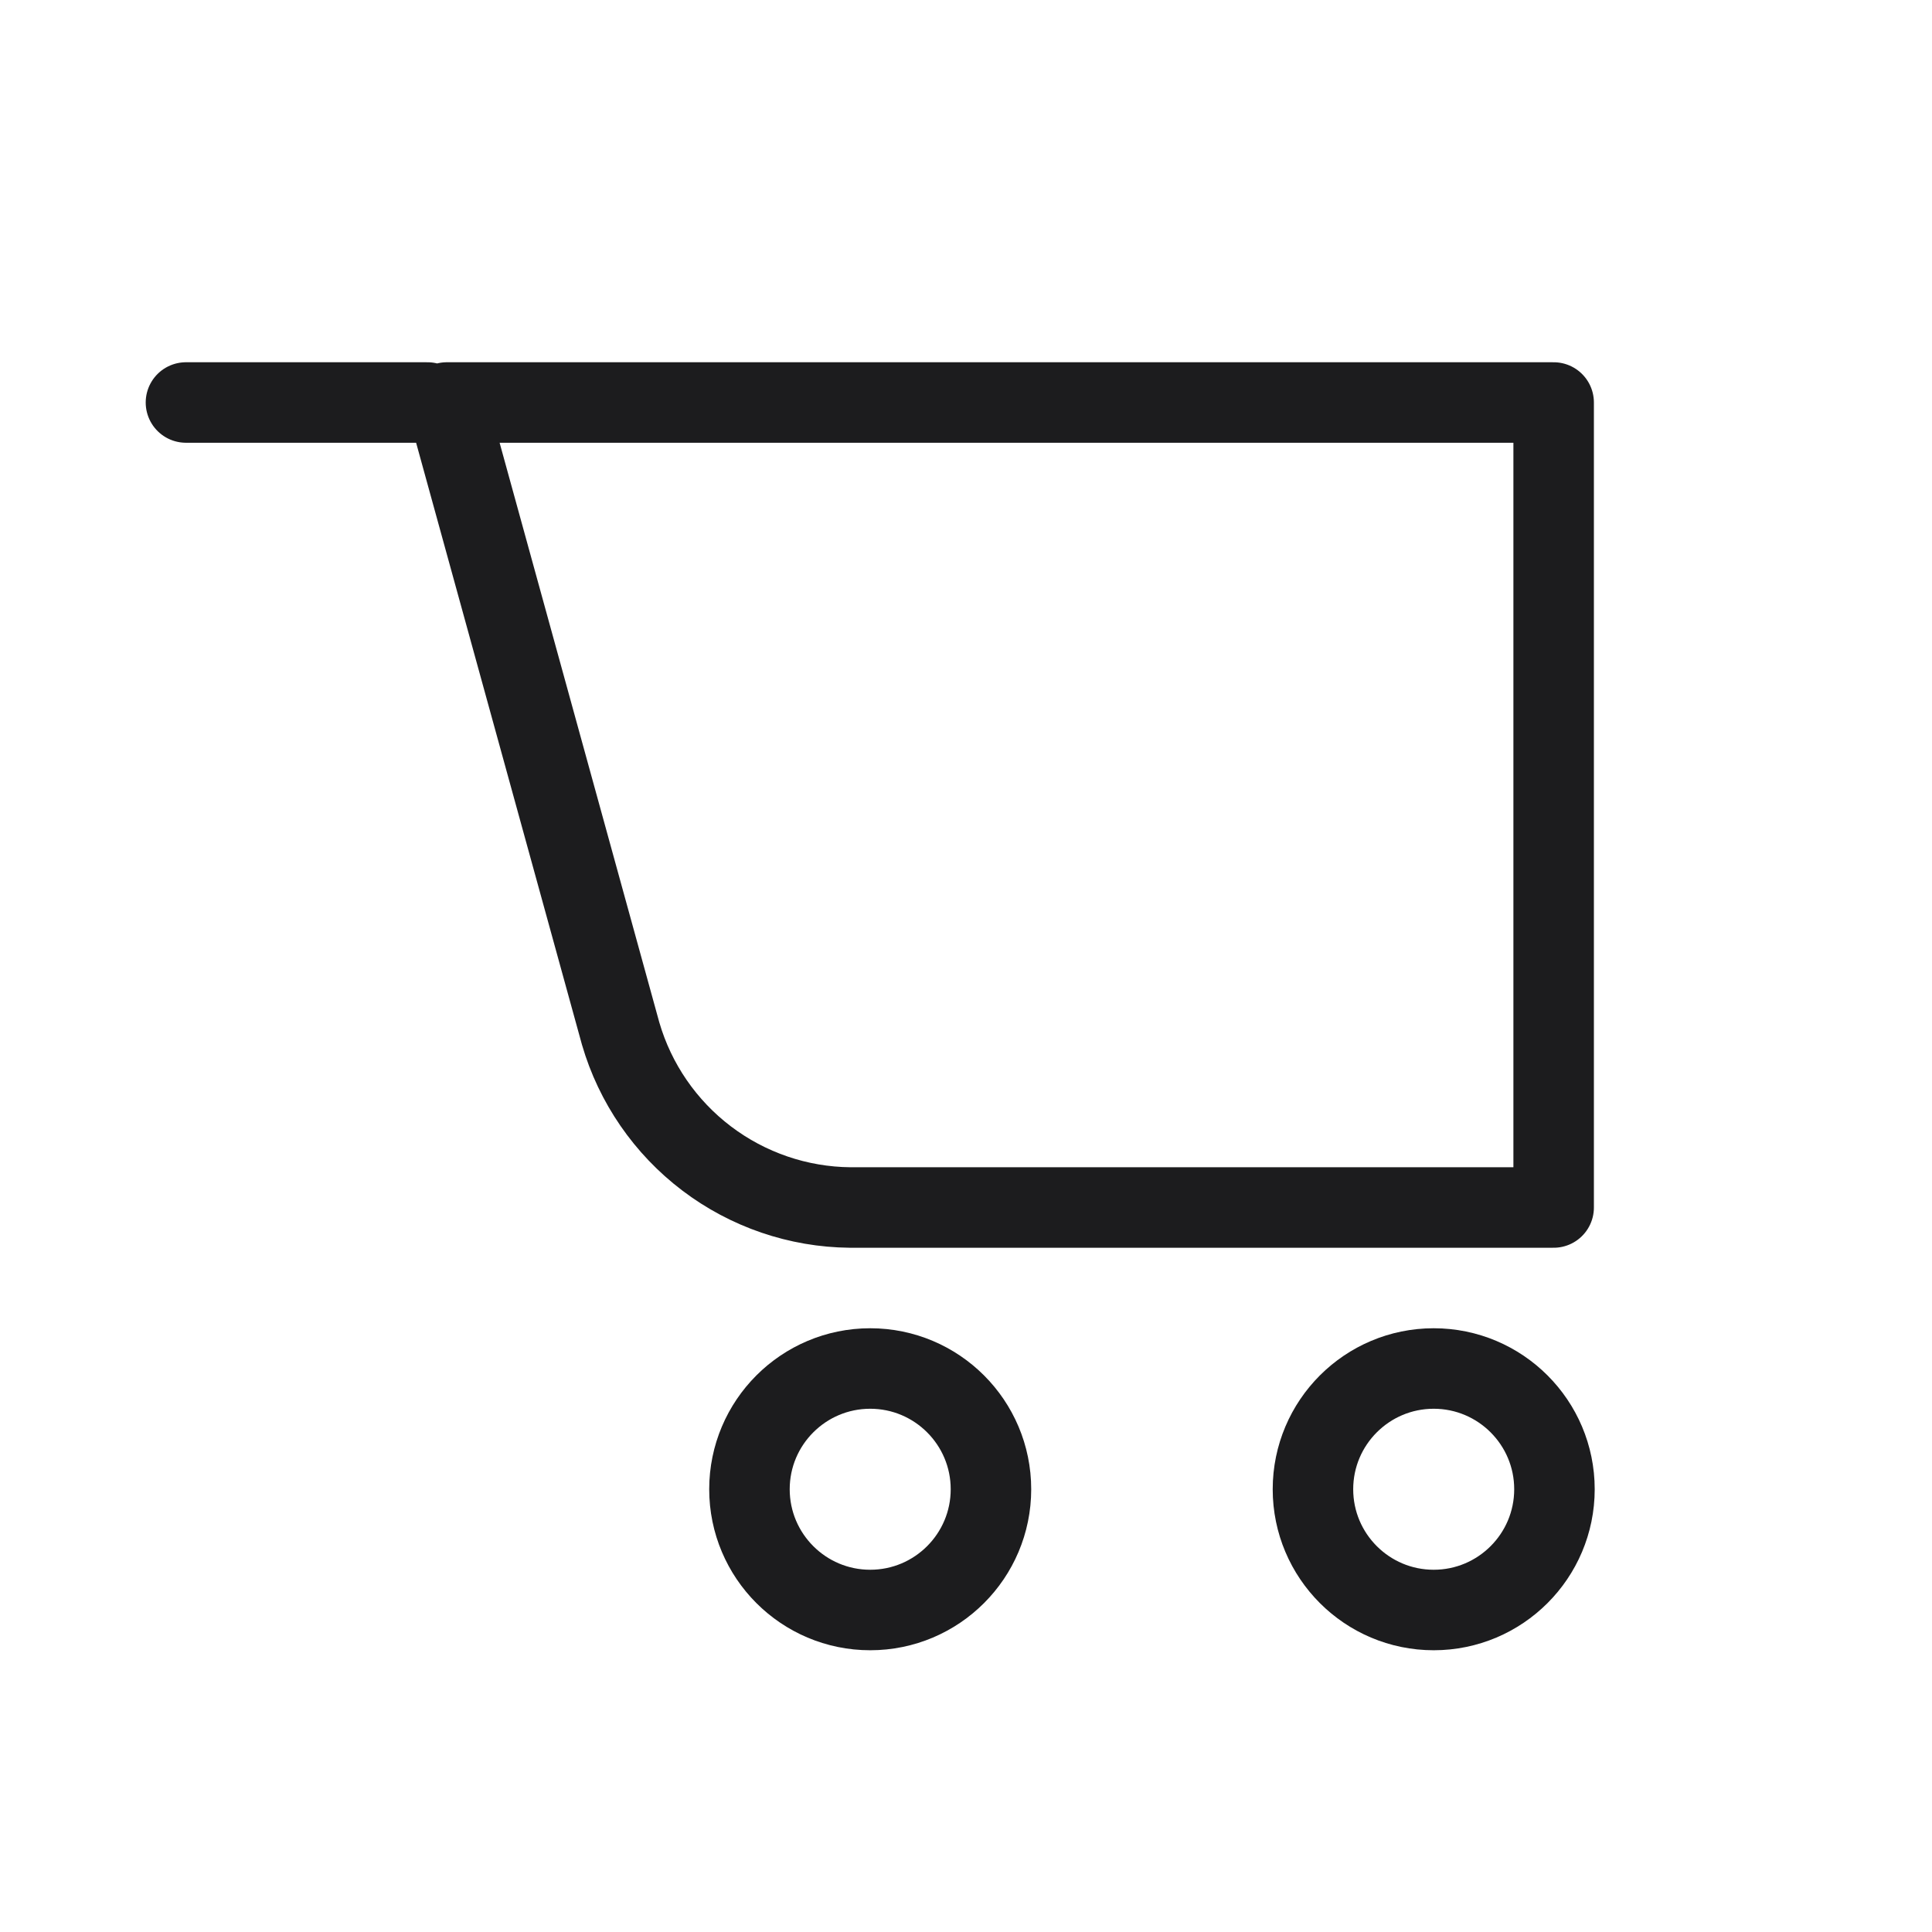
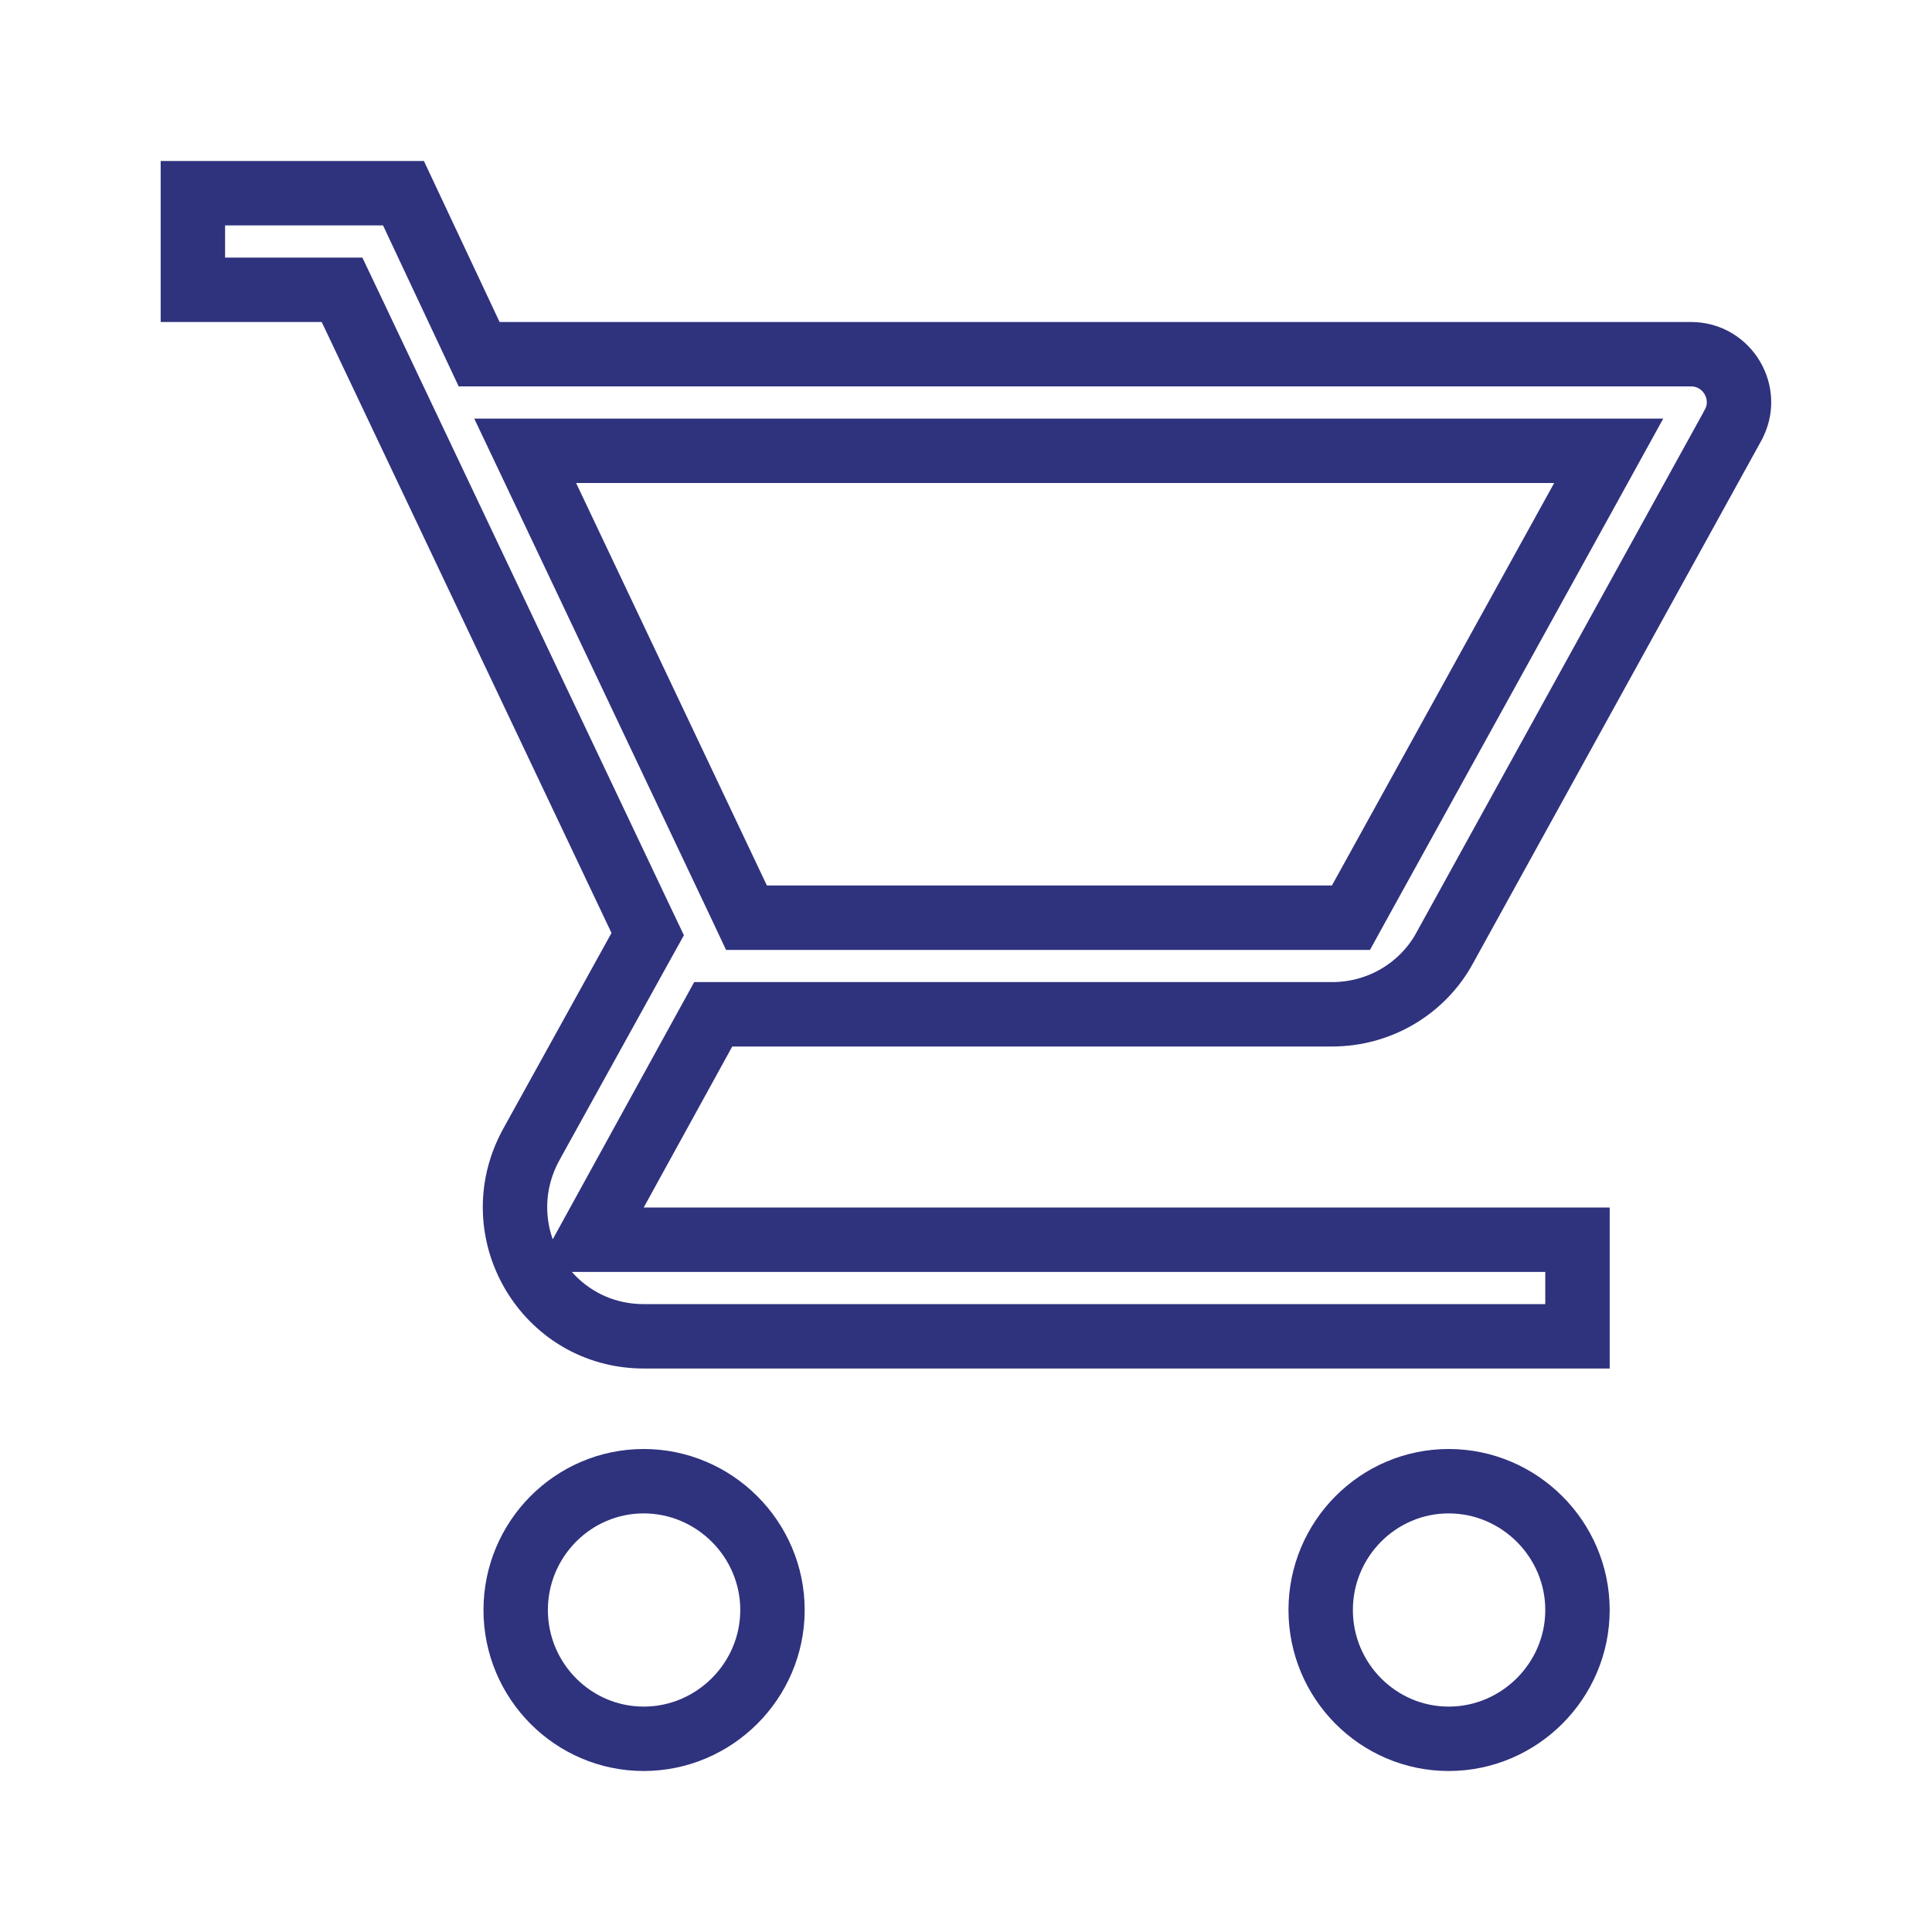
<svg xmlns="http://www.w3.org/2000/svg" width="24" height="24" viewBox="0 0 24 24" fill="none">
-   <path d="M5.31 5H2.31M5.55 5L7.71 12.84C7.89 13.458 8.265 14.002 8.778 14.391C9.291 14.78 9.916 14.994 10.56 15H19.3V5H5.55ZM12.31 18.5C12.31 19.328 11.638 20 10.81 20C9.982 20 9.31 19.328 9.31 18.5C9.31 17.672 9.982 17 10.81 17C11.638 17 12.31 17.672 12.31 18.5ZM19.31 18.5C19.31 19.328 18.638 20 17.81 20C16.982 20 16.31 19.328 16.31 18.5C16.31 17.672 16.982 17 17.81 17C18.638 17 19.31 17.672 19.31 18.5Z" stroke="#1C1C1E" stroke-linecap="round" stroke-linejoin="round" />
+   <path d="M17.946 11.777L17.946 11.778C17.675 12.272 17.148 12.6 16.546 12.6H9.096H8.86L8.746 12.807L7.646 14.807L7.32 15.4H7.996H19.596V16.6H7.996C6.784 16.6 6.012 15.299 6.597 14.223C6.597 14.222 6.597 14.222 6.598 14.221L7.946 11.784L8.046 11.604L7.958 11.419L4.358 3.829L4.249 3.6H3.996H2.396V2.4H5.012L5.844 4.17L5.952 4.4H6.206H21.006C21.462 4.4 21.747 4.892 21.527 5.284L21.526 5.287L17.946 11.777ZM7.156 5.6H6.524L6.795 6.171L9.165 11.171L9.273 11.4H9.526H16.546H16.782L16.896 11.193L19.657 6.193L19.984 5.6H19.306H7.156ZM6.406 20C6.406 19.118 7.12 18.4 7.996 18.4C8.875 18.4 9.596 19.121 9.596 20C9.596 20.879 8.875 21.6 7.996 21.6C7.12 21.6 6.406 20.882 6.406 20ZM16.406 20C16.406 19.118 17.12 18.4 17.996 18.4C18.875 18.4 19.596 19.121 19.596 20C19.596 20.879 18.875 21.6 17.996 21.6C17.12 21.6 16.406 20.882 16.406 20Z" stroke="#2F327D" stroke-width="0.8" />
</svg>
